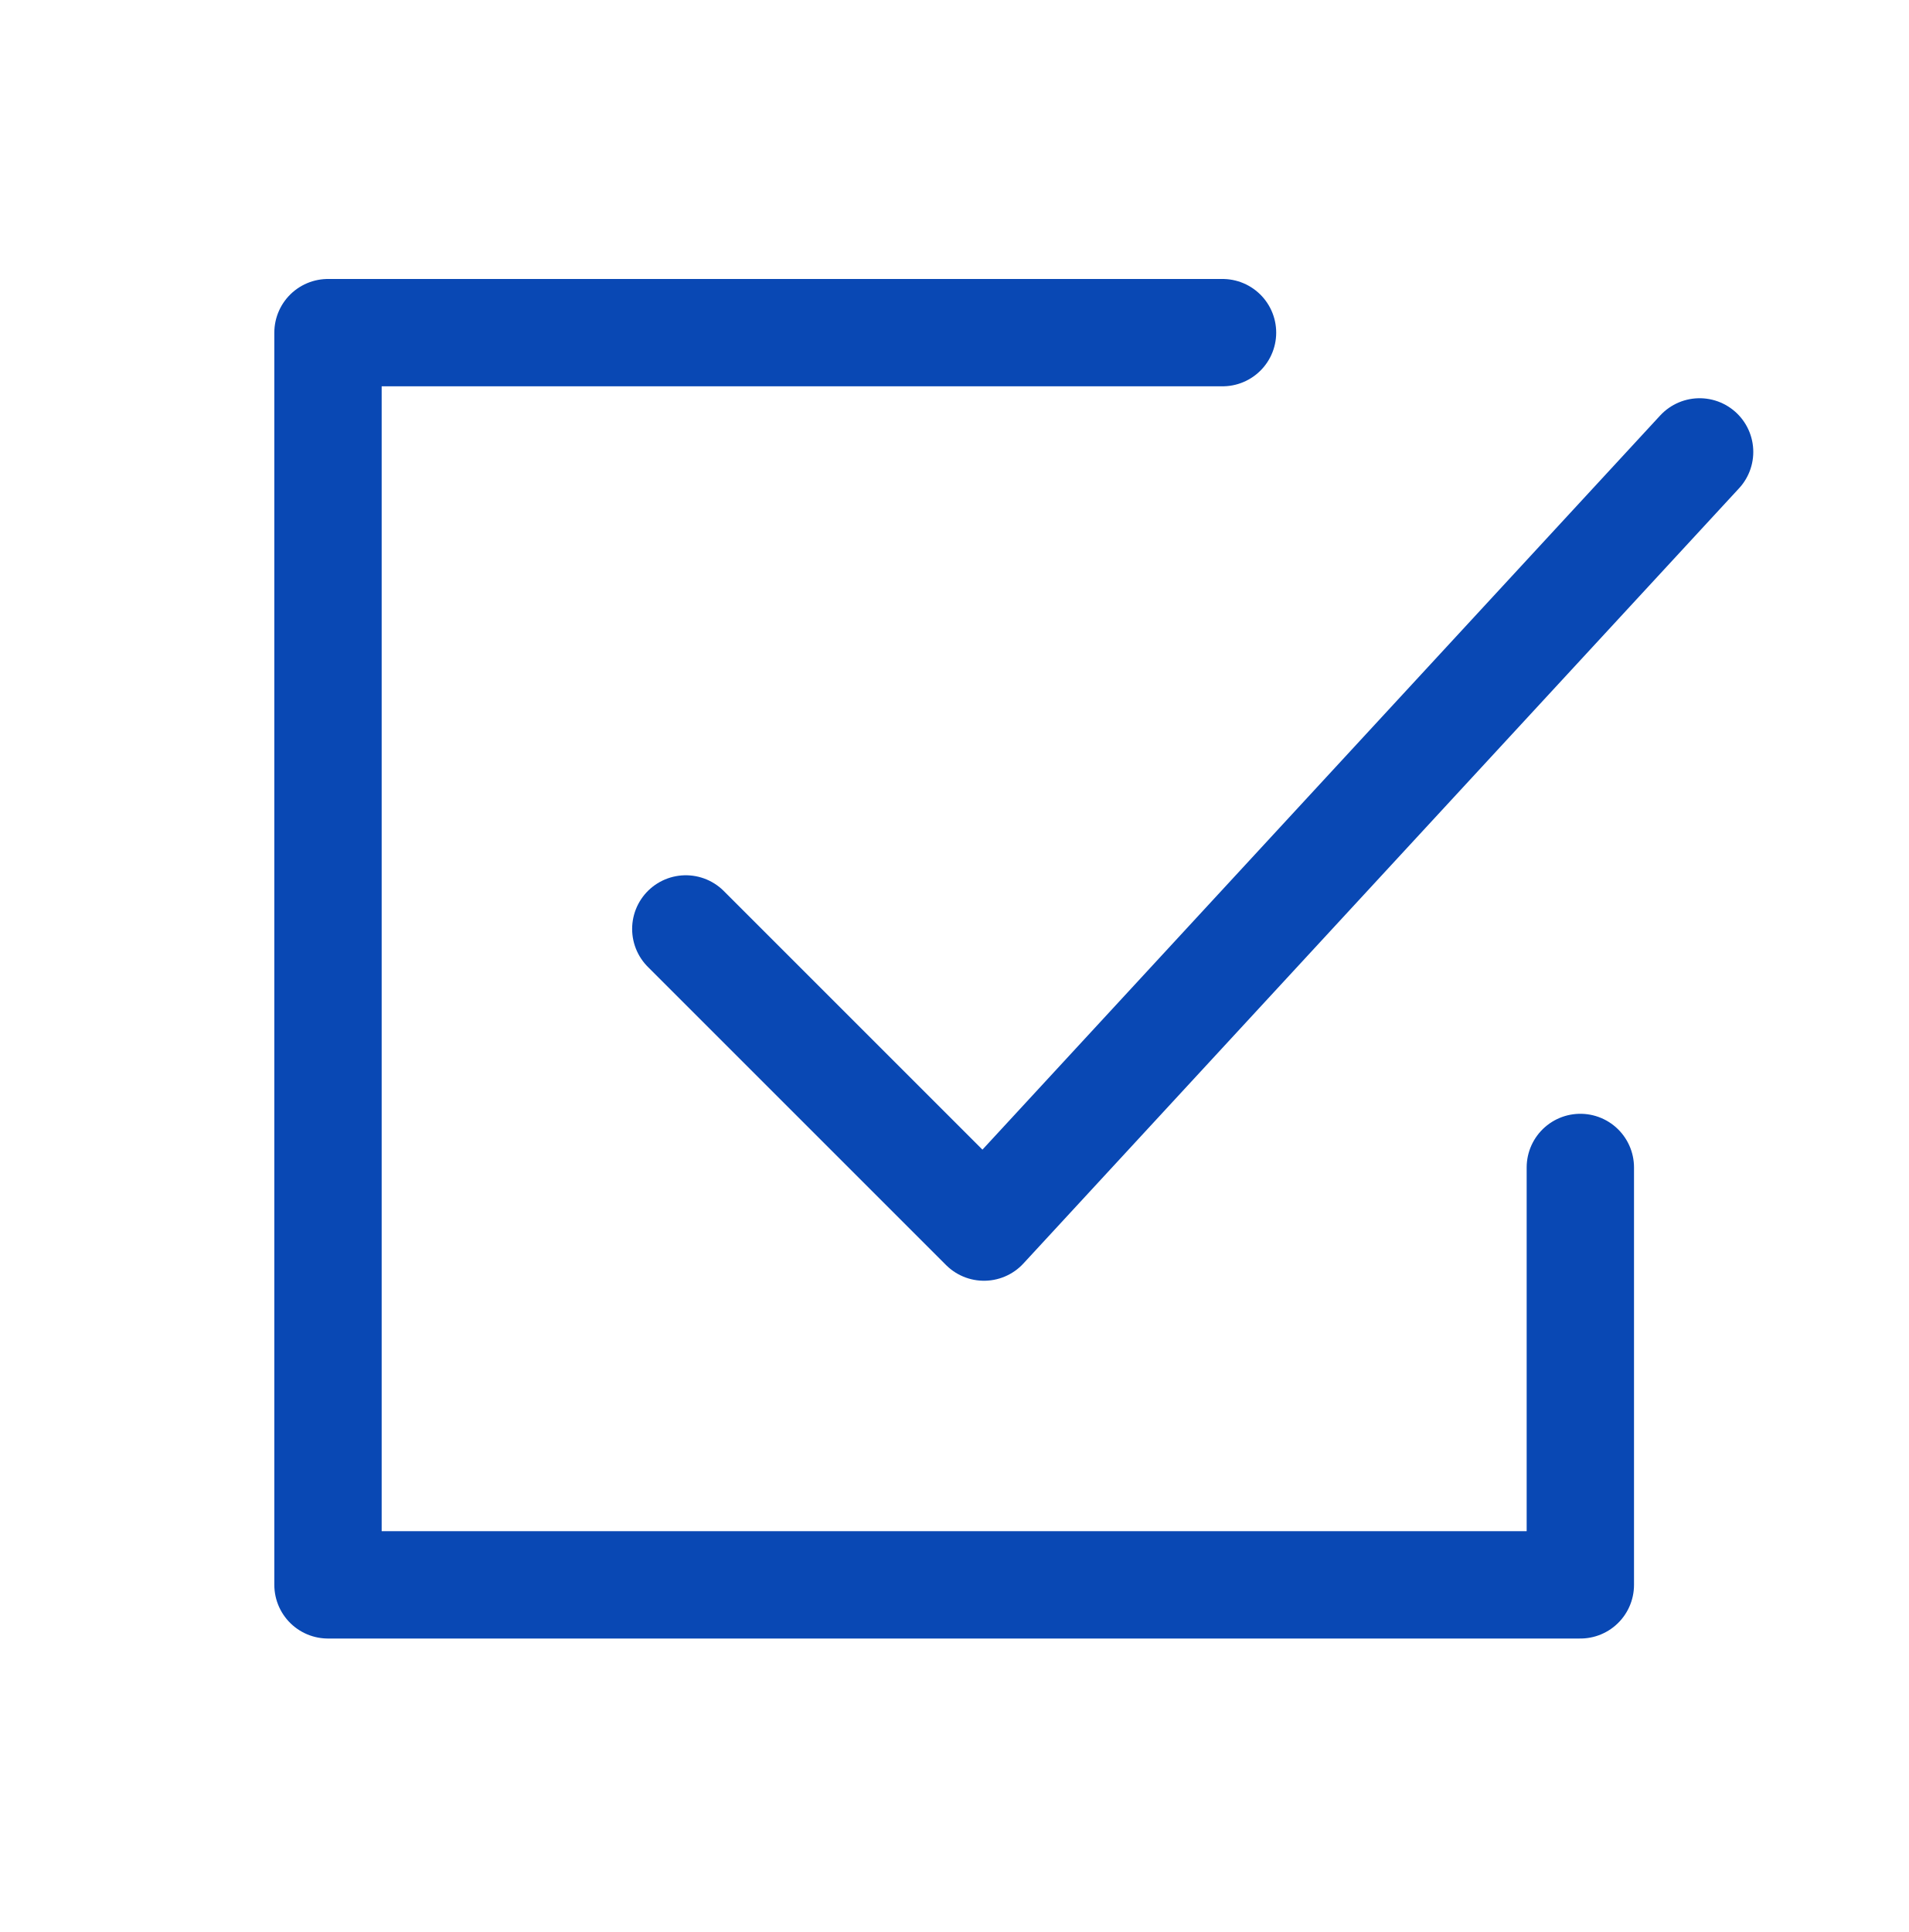
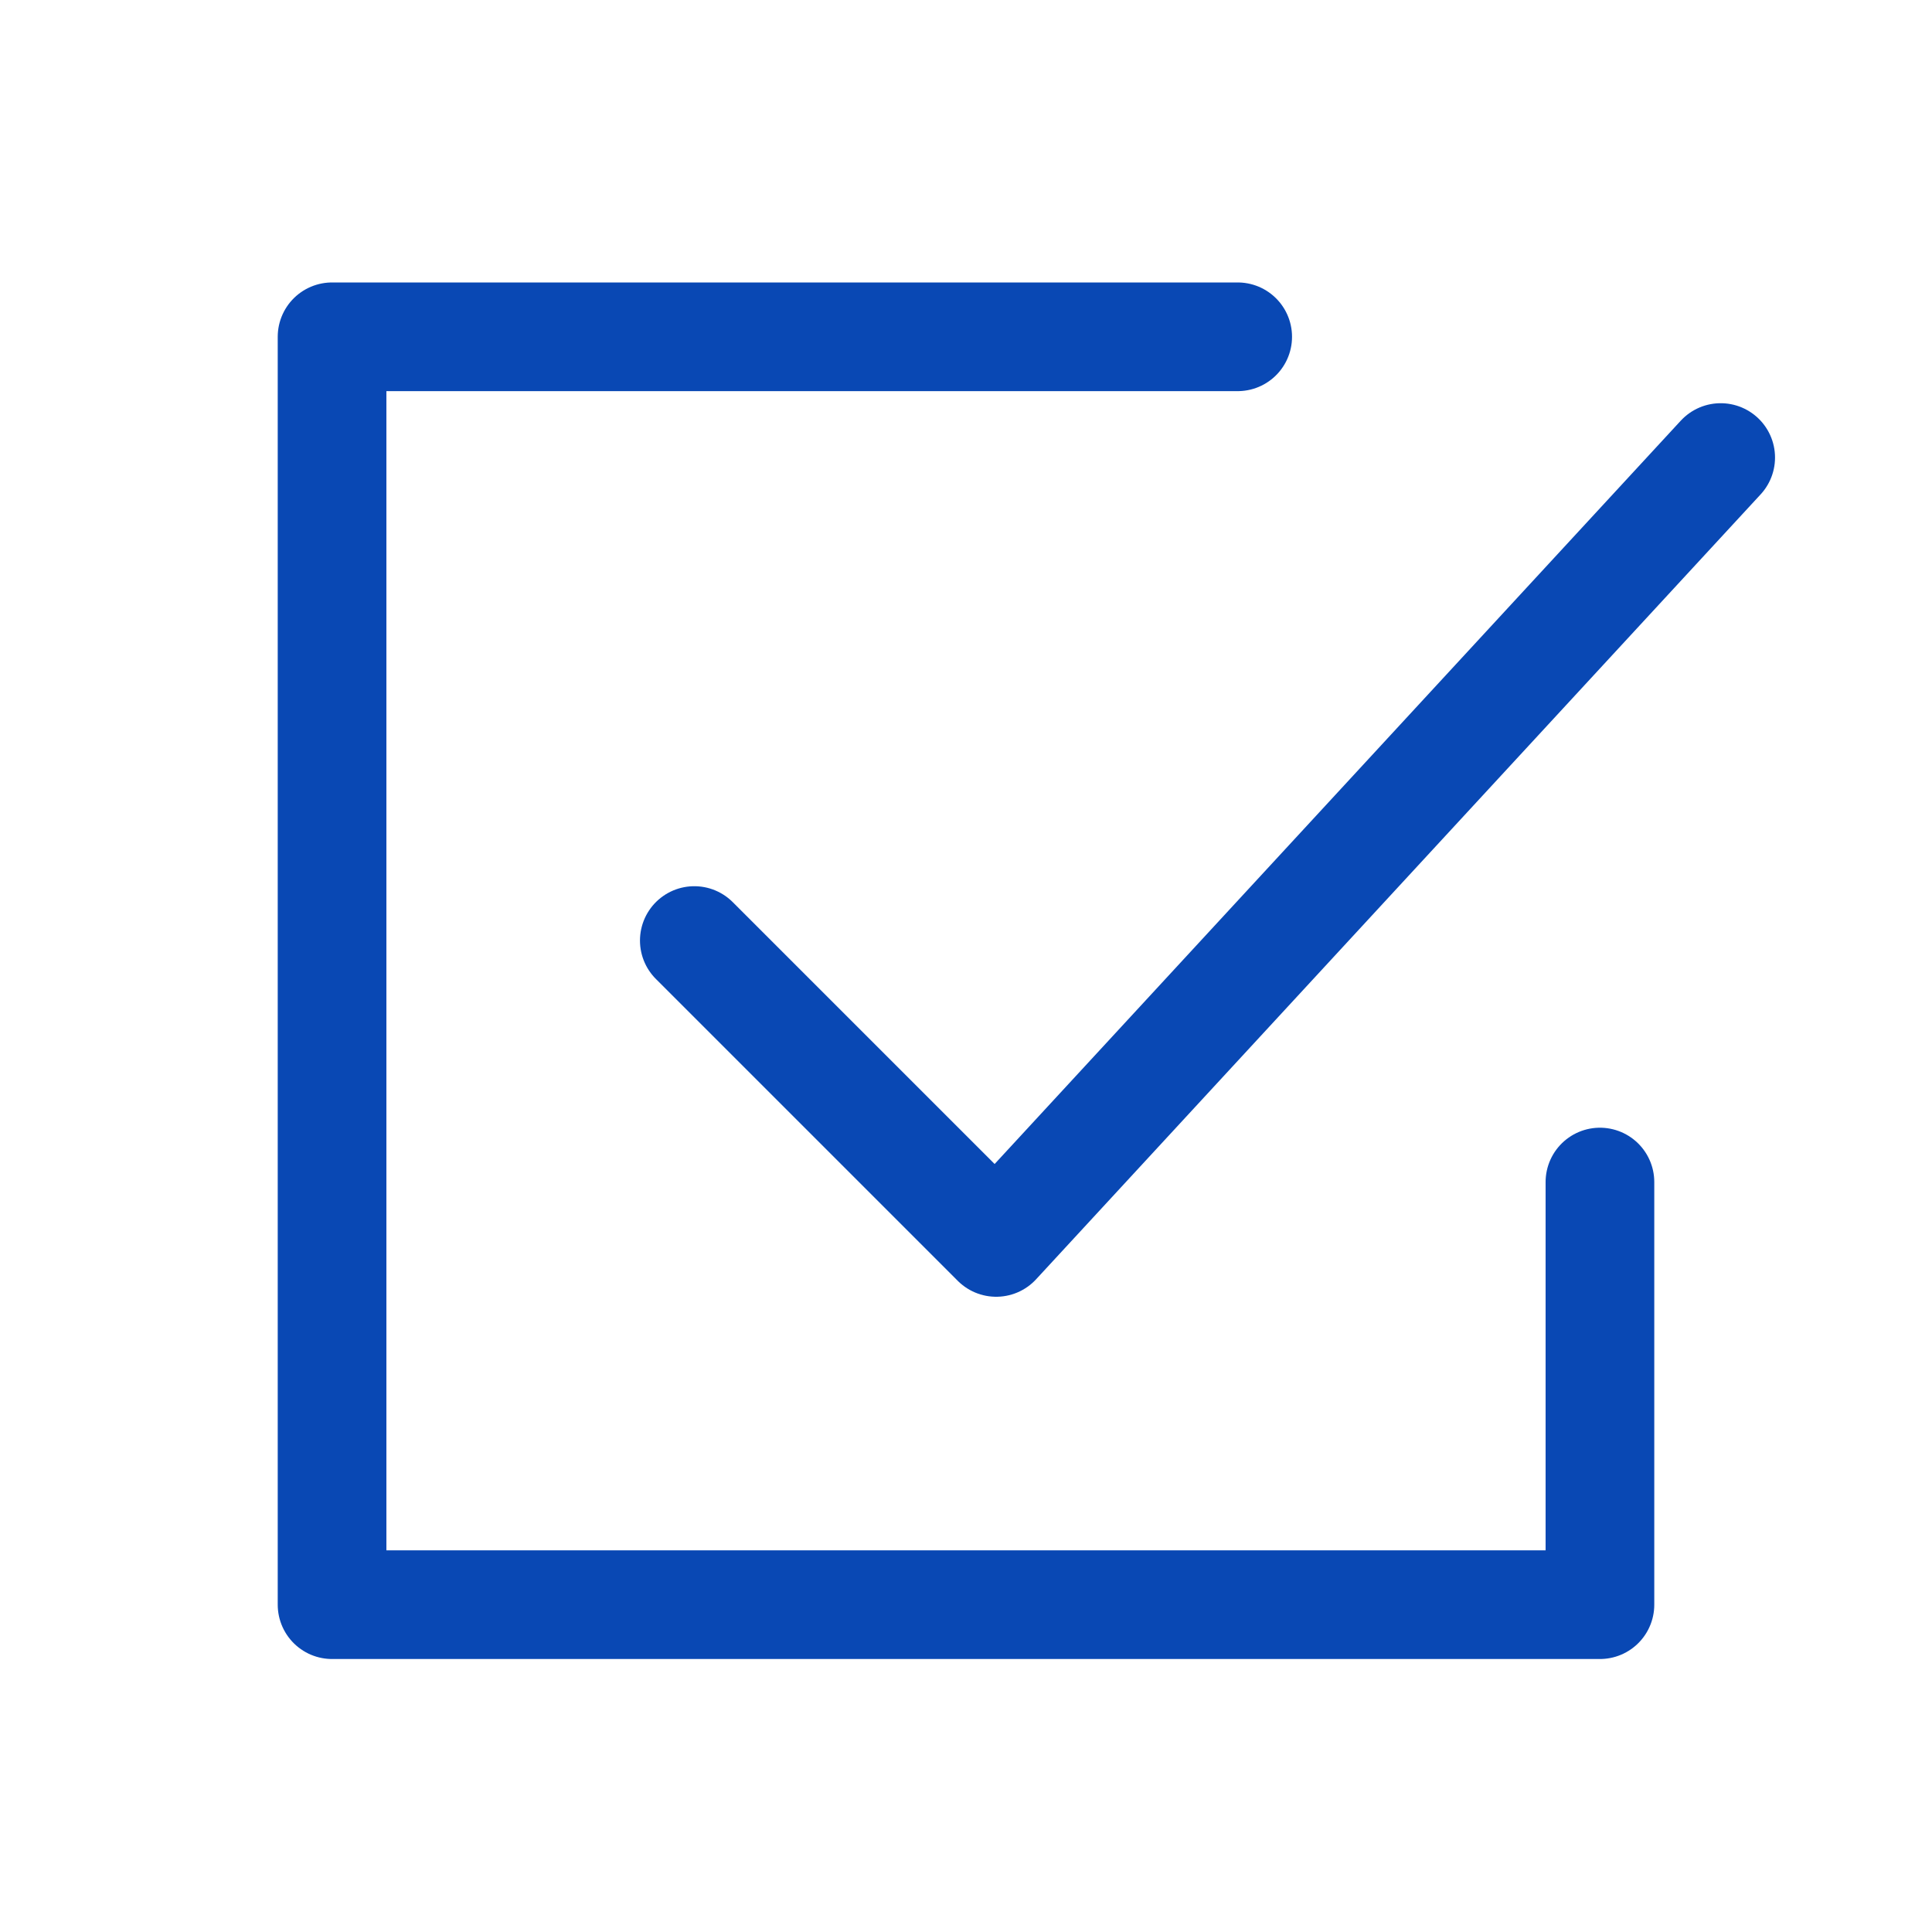
- <svg xmlns="http://www.w3.org/2000/svg" width="80" height="81" viewBox="0 0 80 81" fill="none">
+ <svg xmlns="http://www.w3.org/2000/svg" width="80" height="80" fill="none">
  <g id="charm:square-tick">
    <g id="Group">
      <path id="Vector" d="M51.25 13.946H13.75V66.446H66.25V48.946" stroke="#0948B4" stroke-width="4.5" stroke-linecap="round" stroke-linejoin="round" />
      <path id="Vector_2" d="M28.75 38.946L41.25 51.446L71.25 18.946" stroke="#0948B4" stroke-width="4.5" stroke-linecap="round" stroke-linejoin="round" />
    </g>
  </g>
</svg>
